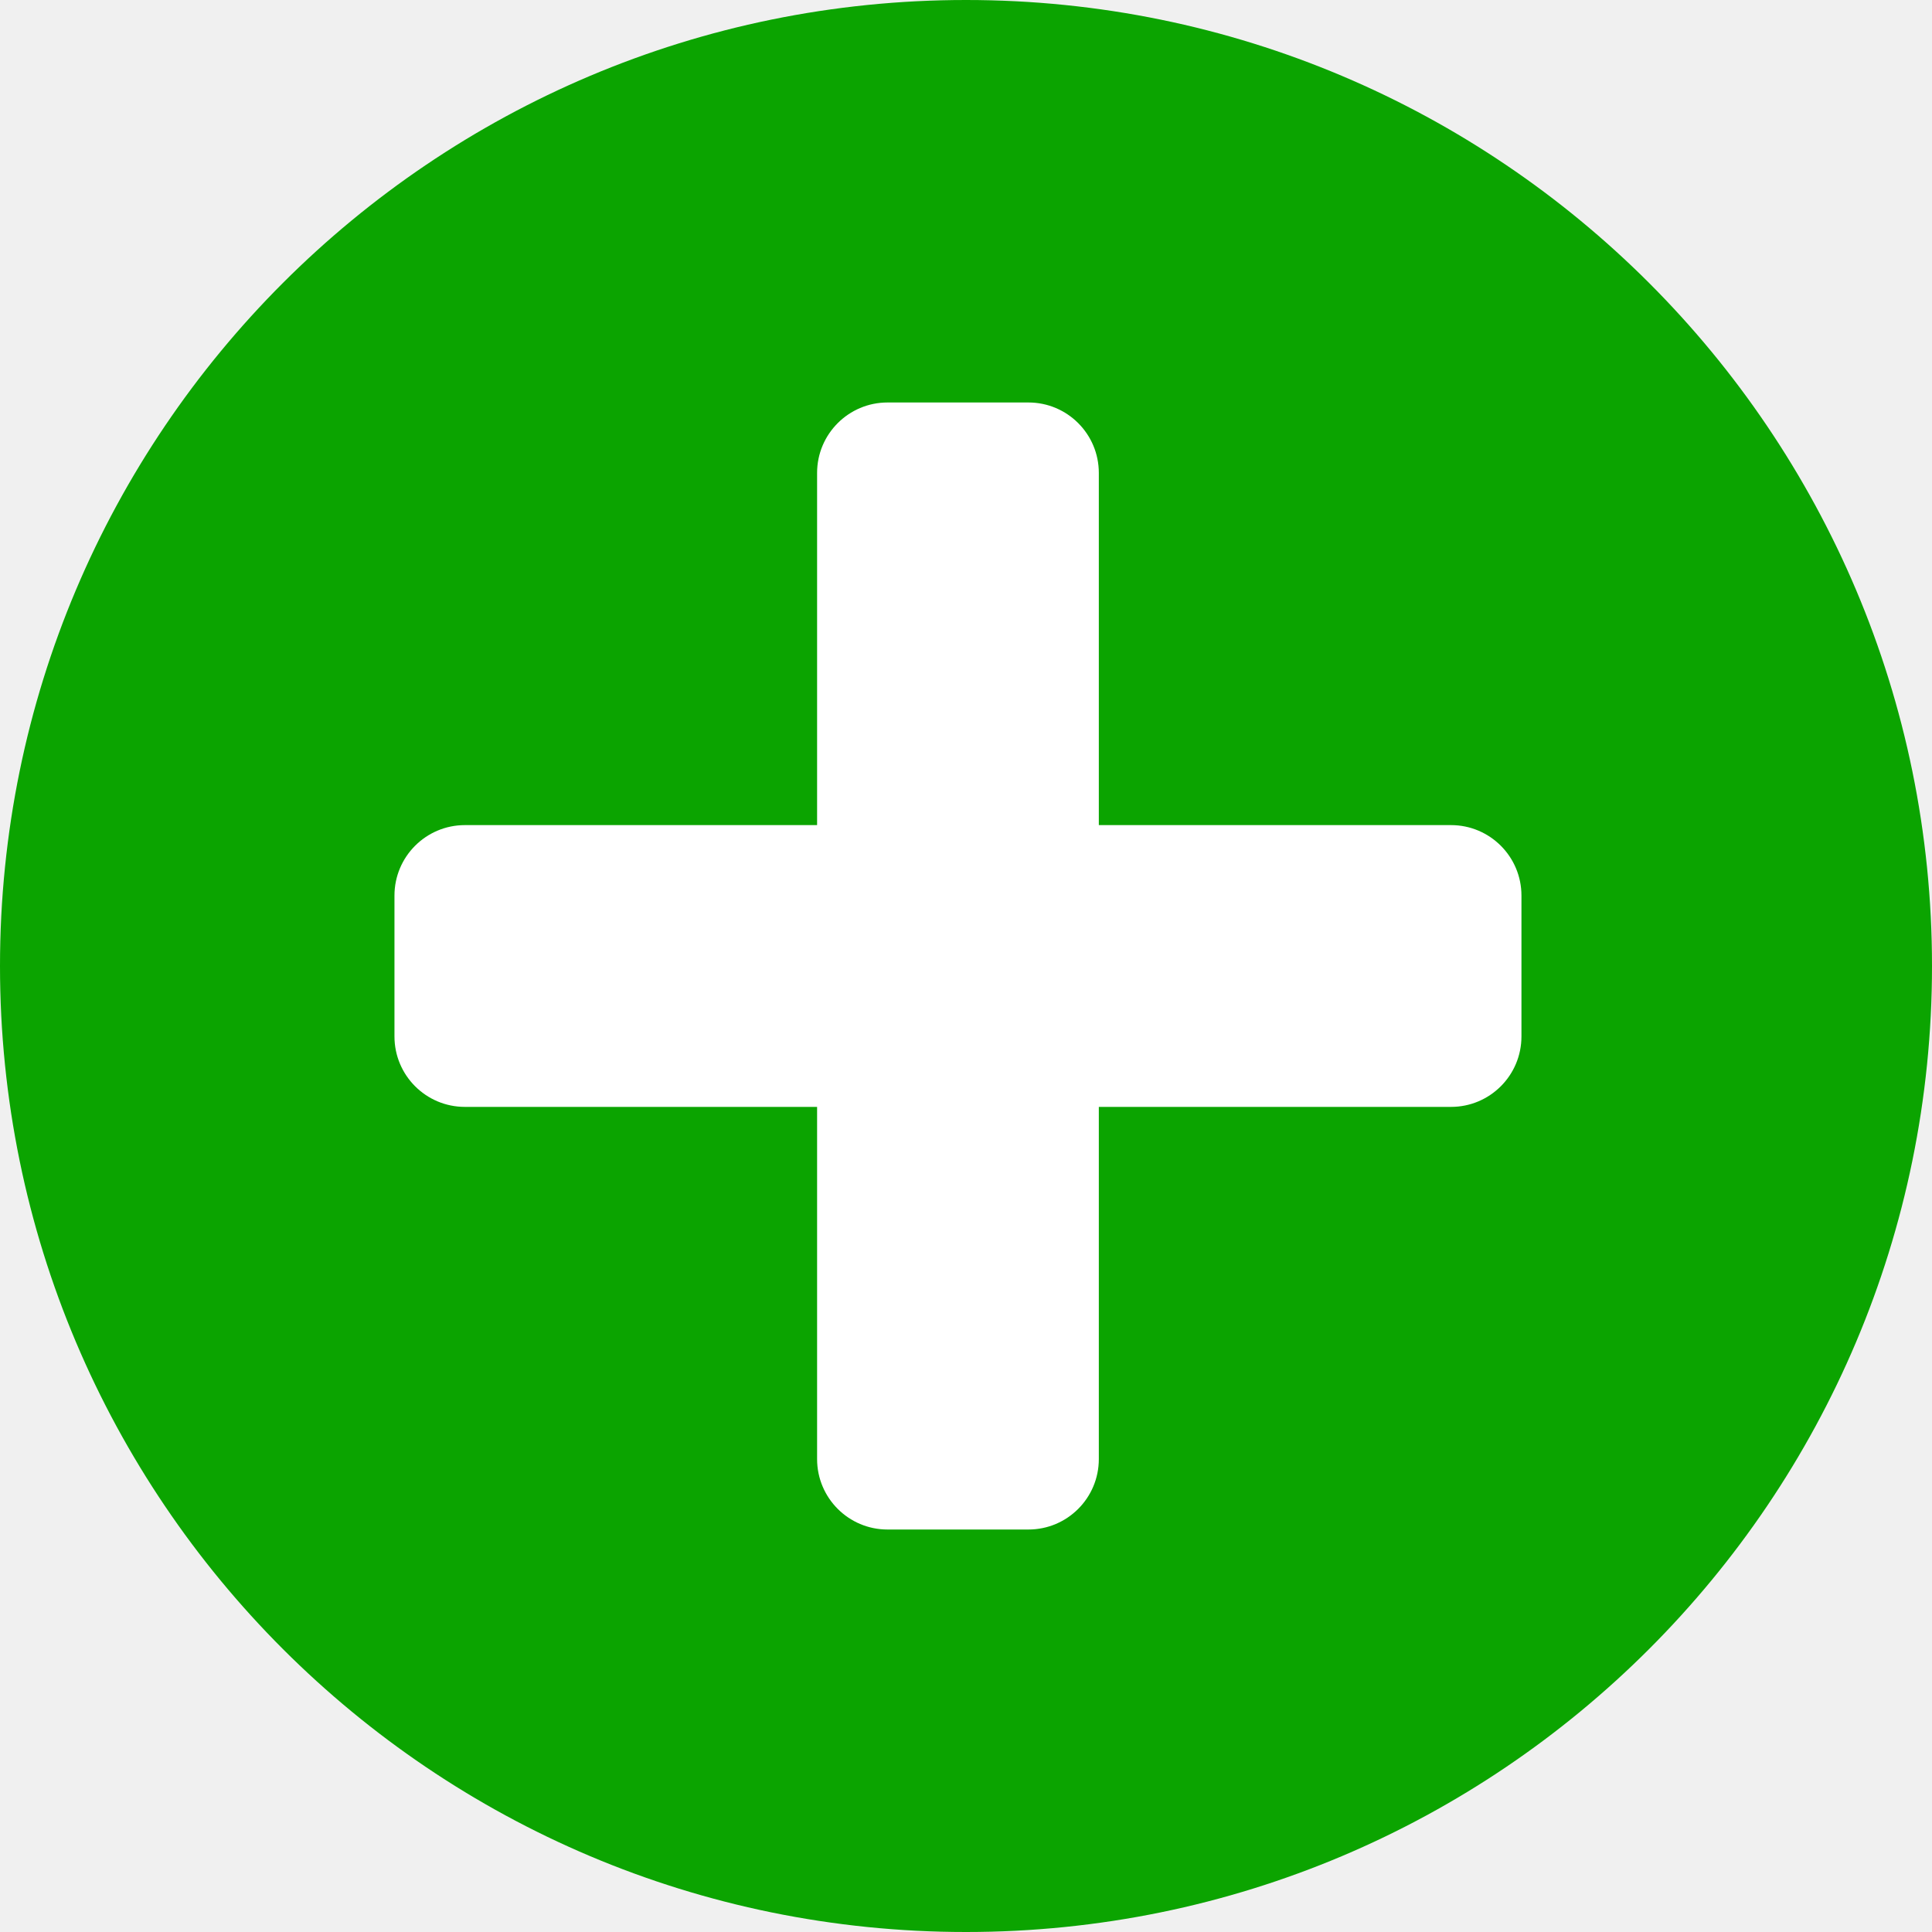
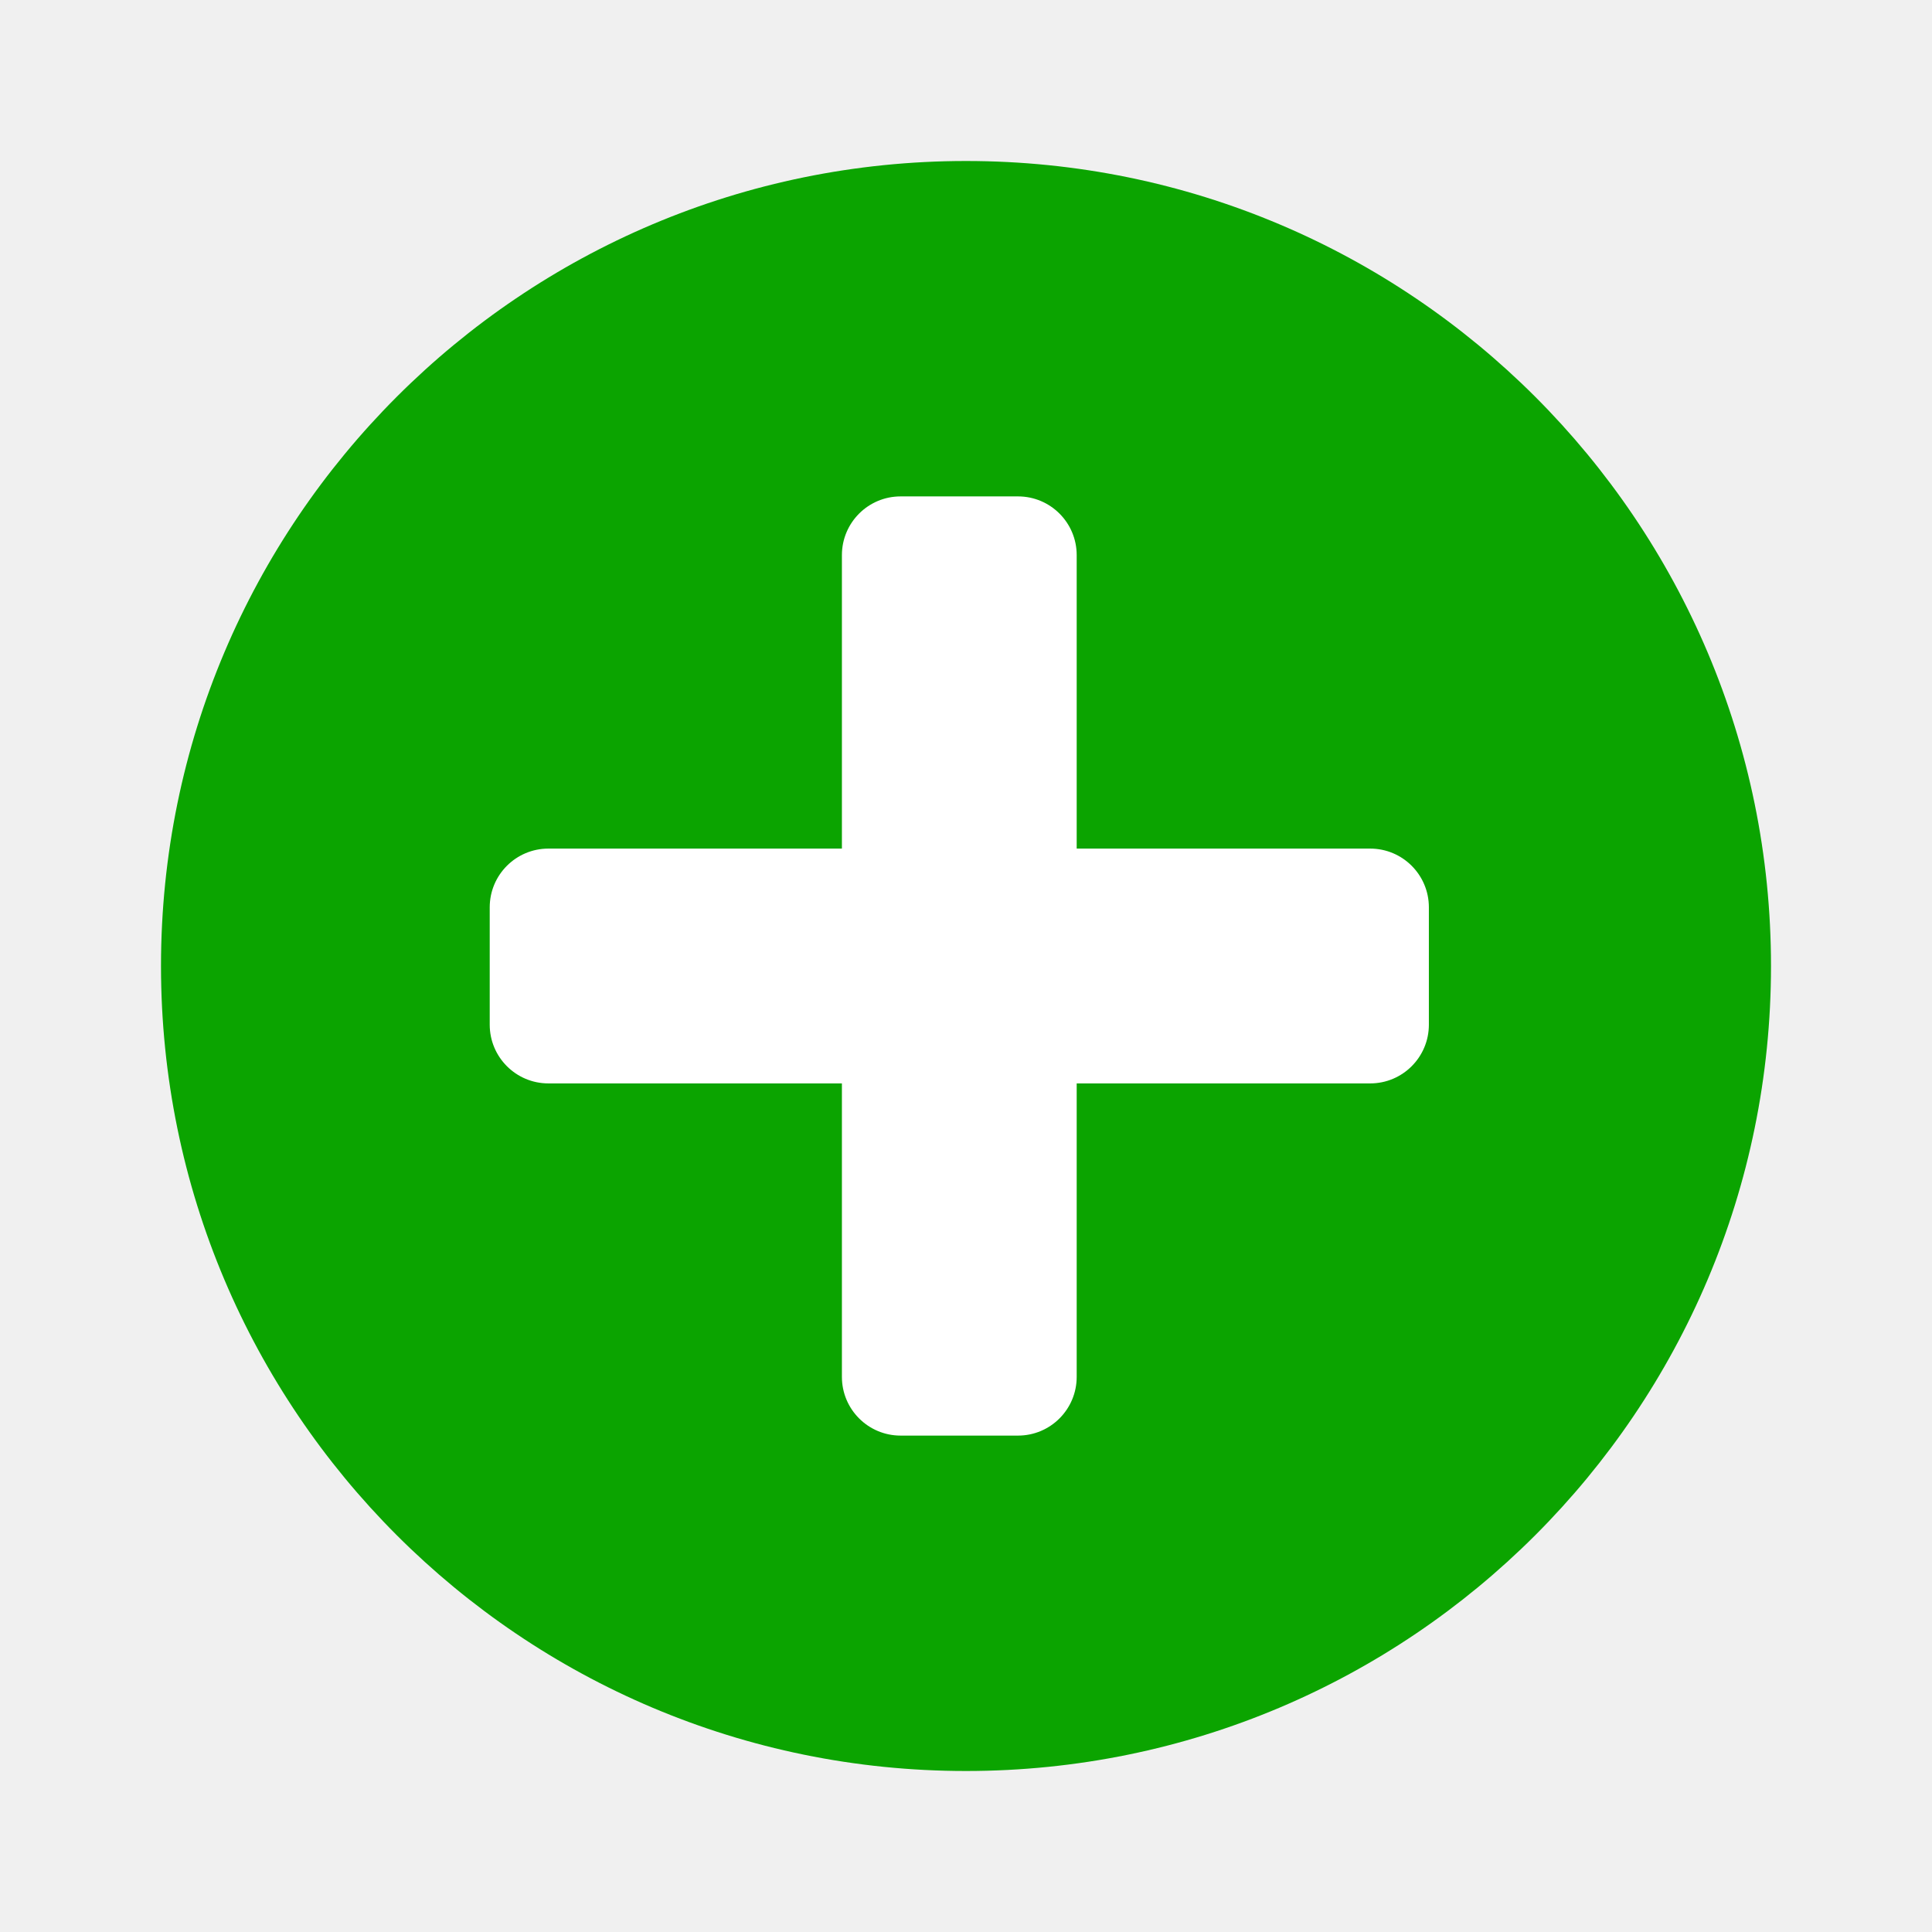
- <svg xmlns="http://www.w3.org/2000/svg" width="40" height="40" viewBox="4 4 40 40" fill="none">
+ <svg xmlns="http://www.w3.org/2000/svg" width="48" height="48" viewBox="0 0 48 48" fill="none">
  <path d="M24 44C35.046 44 44 35.046 44 24C44 12.954 35.046 4 24 4C12.954 4 4 12.954 4 24C4 35.046 12.954 44 24 44Z" fill="#0BA400" />
  <path fill-rule="evenodd" clip-rule="evenodd" d="M26.75 21.083H34.042C34.847 21.083 35.5 21.736 35.5 22.542V25.458C35.5 26.264 34.847 26.917 34.042 26.917H26.75V34.208C26.75 35.014 26.098 35.667 25.292 35.667H22.375C21.57 35.667 20.917 35.014 20.917 34.208V26.917H13.625C12.82 26.917 12.167 26.264 12.167 25.458V22.542C12.167 21.736 12.82 21.083 13.625 21.083H20.917V13.792C20.917 12.986 21.57 12.333 22.375 12.333H25.292C26.098 12.333 26.75 12.986 26.75 13.792V21.083Z" fill="white" />
</svg>
